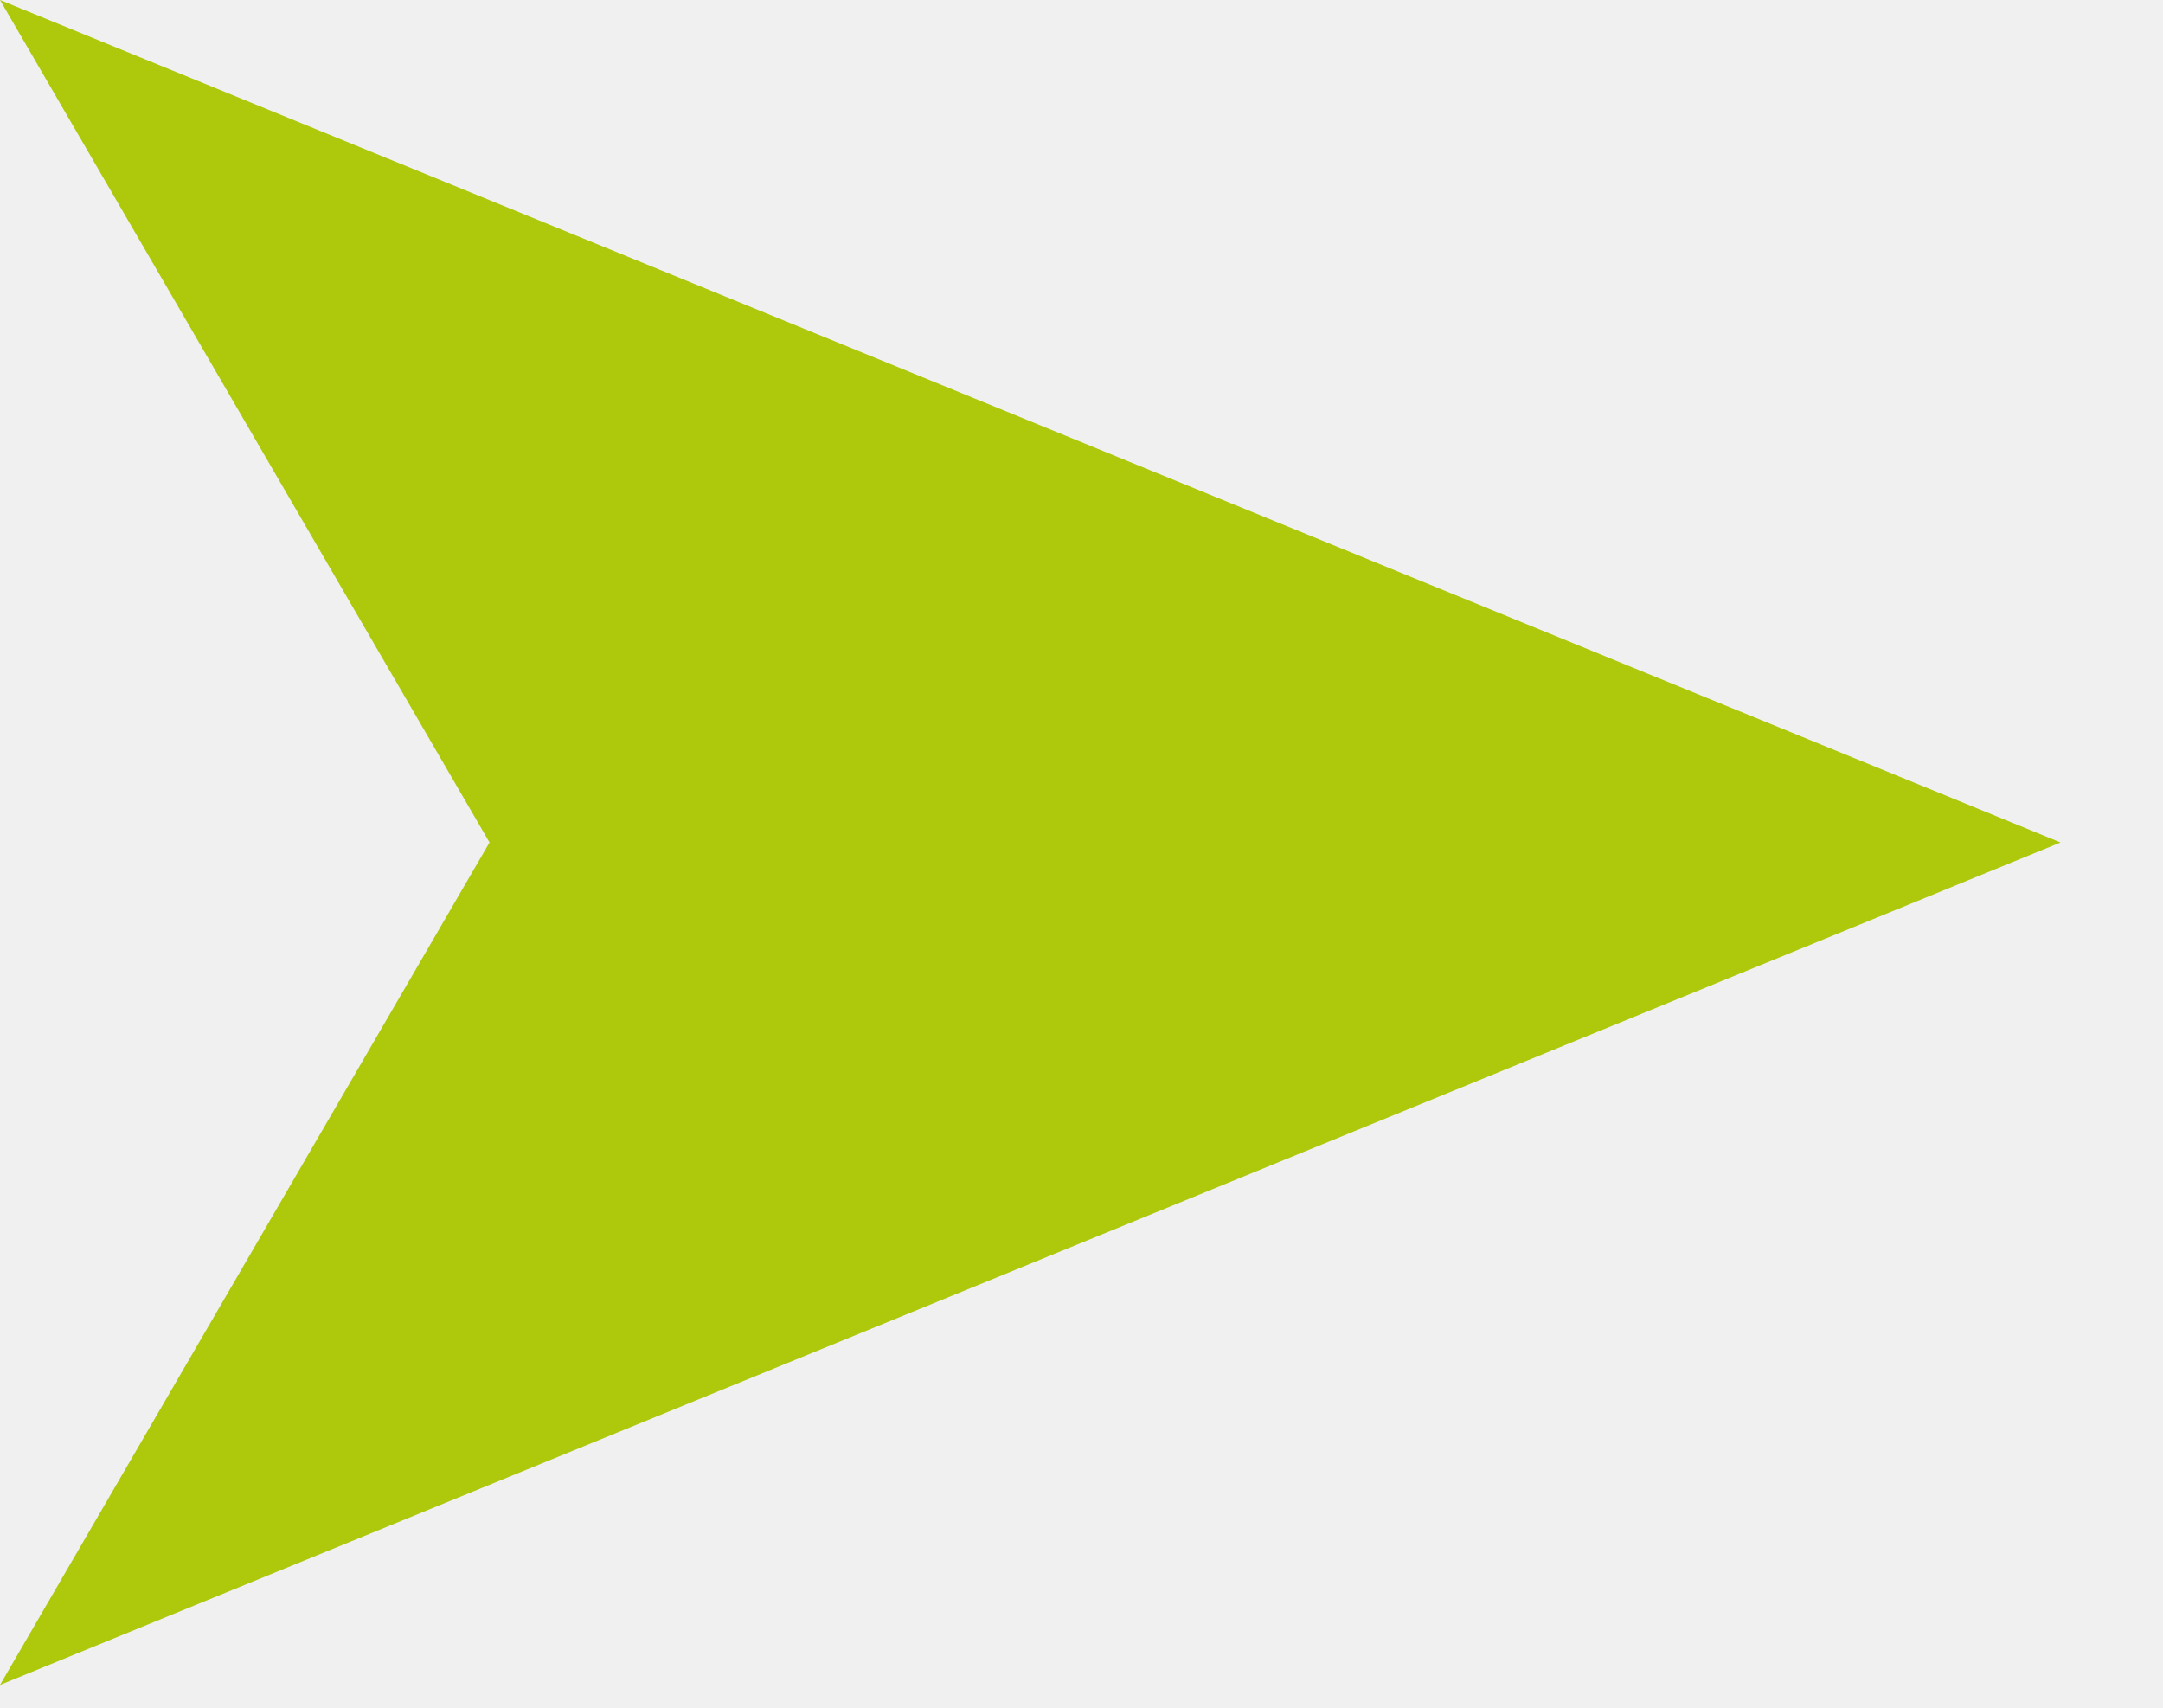
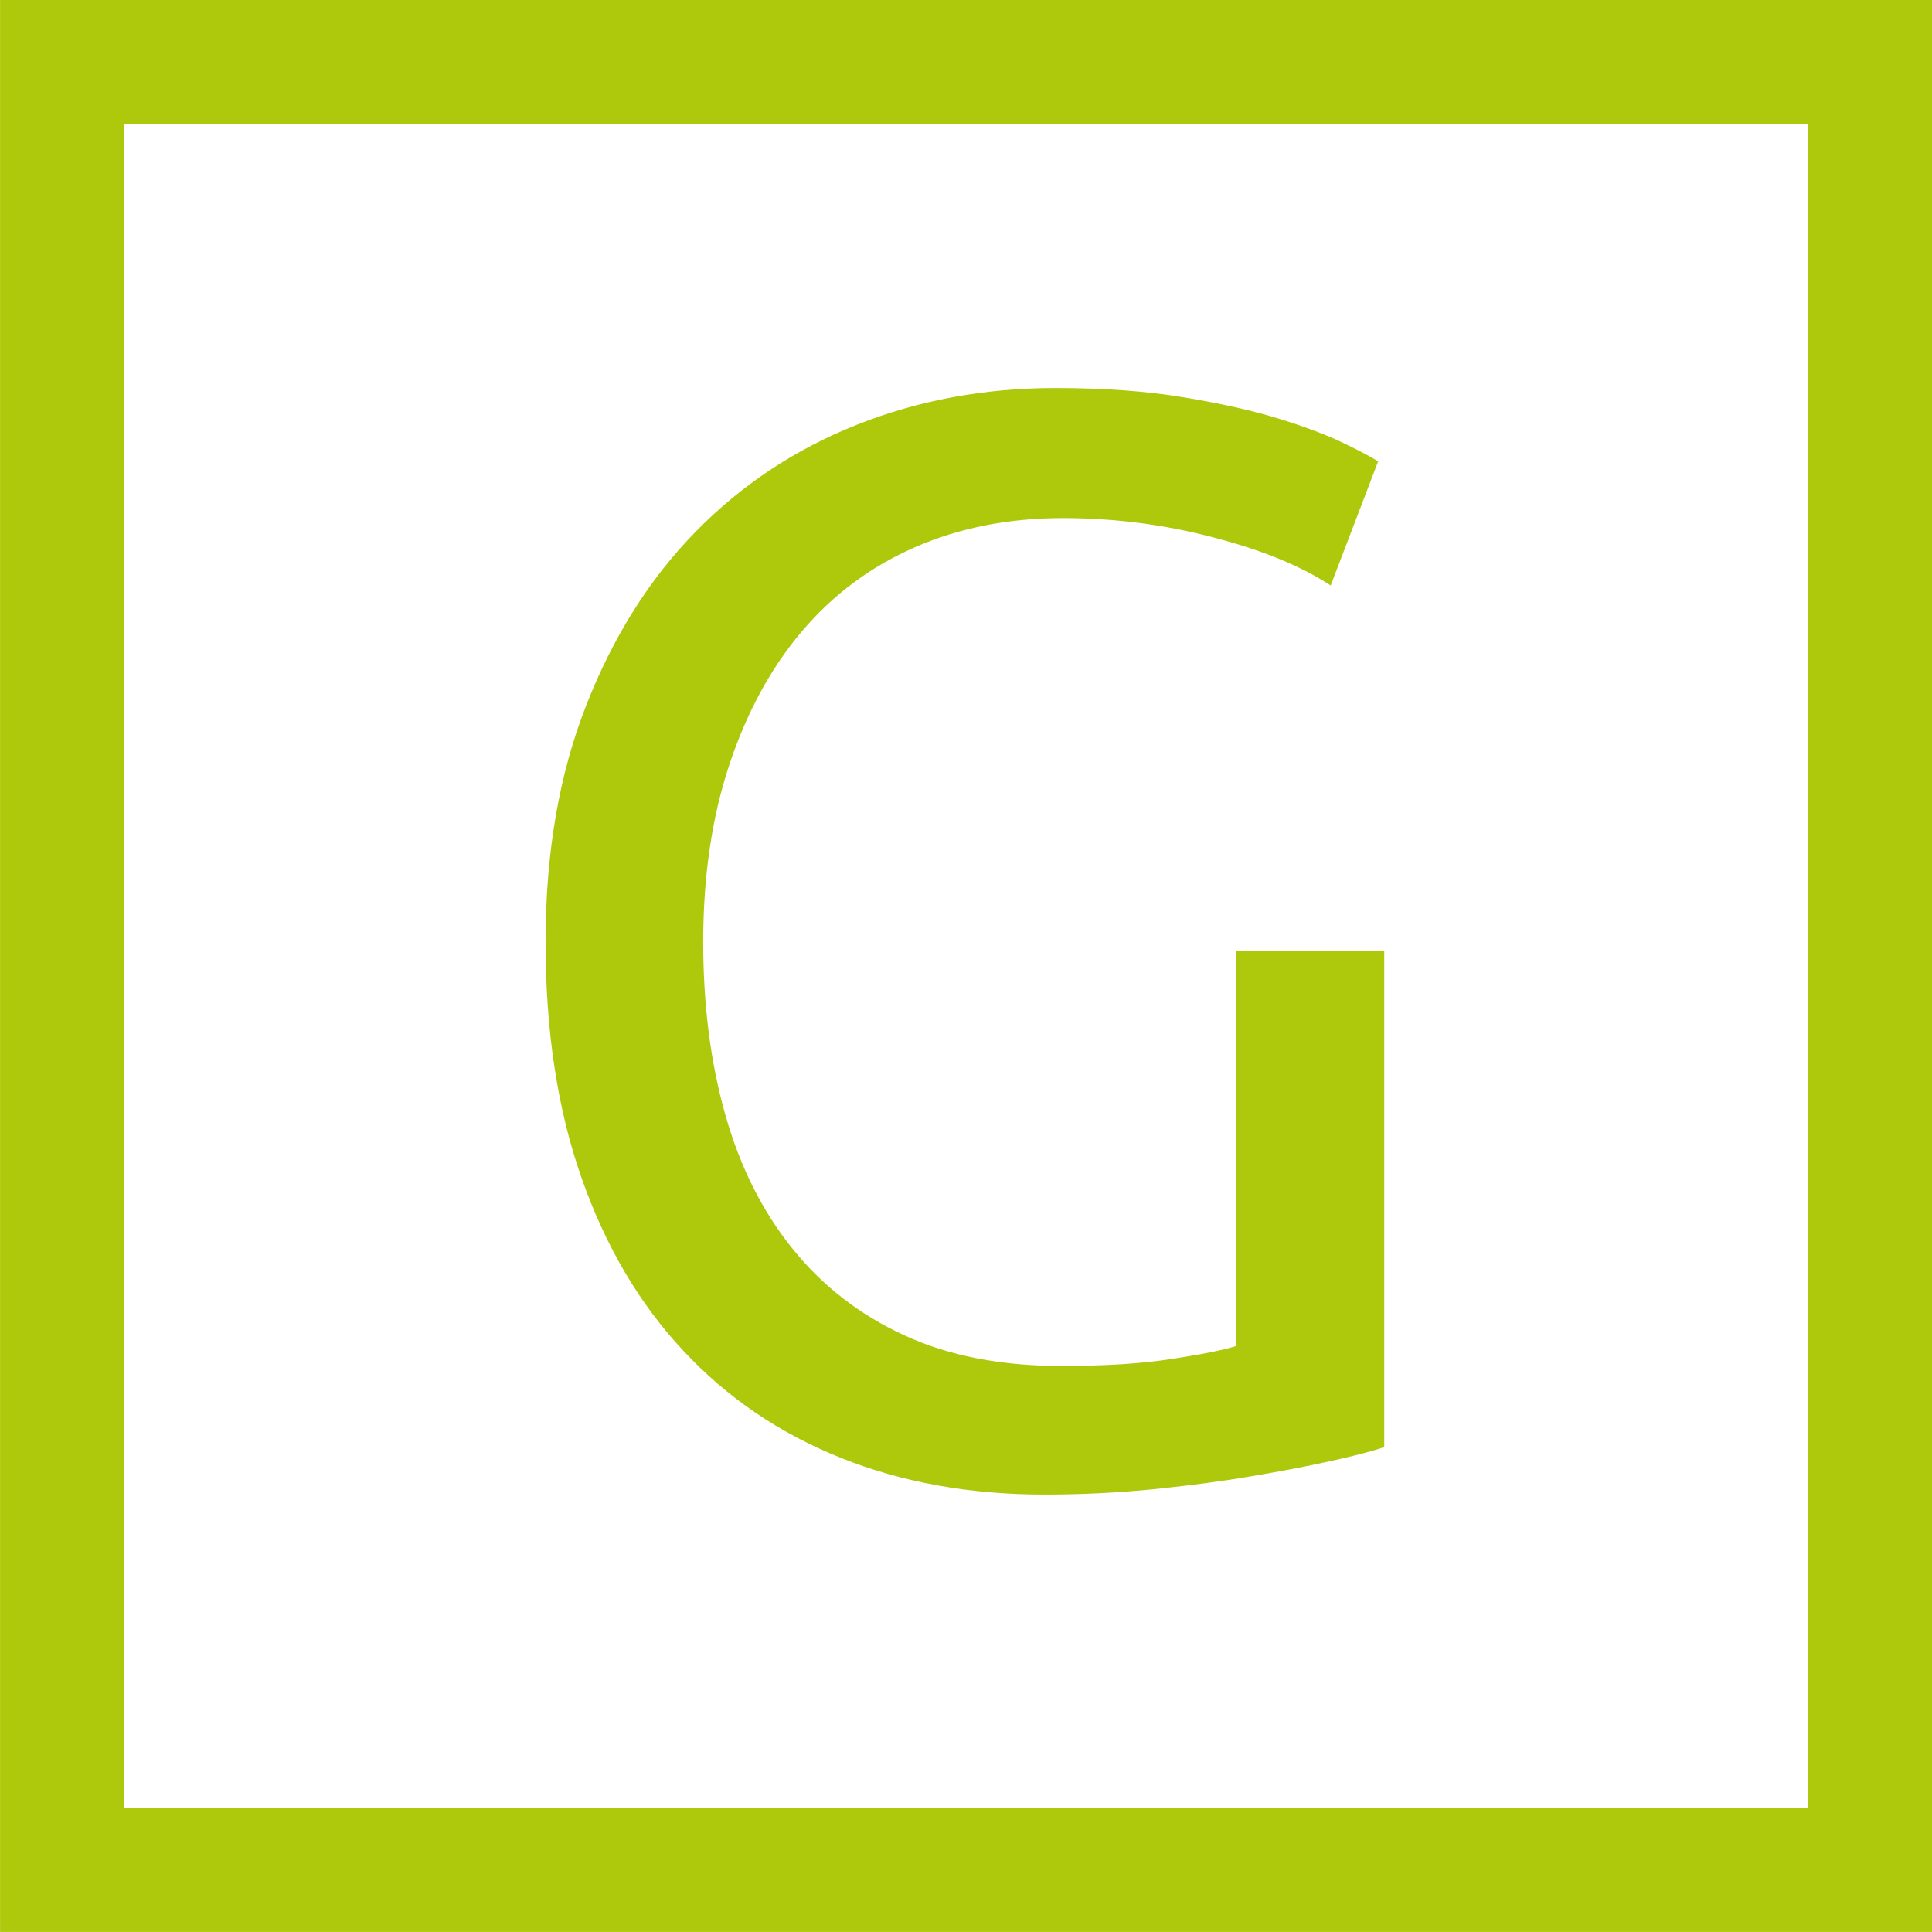
- <svg xmlns="http://www.w3.org/2000/svg" version="1.2" baseProfile="tiny-ps" viewBox="0 0 19 15" width="19" height="15">
-   <style>
- 		tspan { white-space:pre }
- 		.shp0 { fill: #aec90b } 
- 	</style>
-   <path id="Layer" class="shp0" d="M18.1 7.4L0 14.8L4.3 7.4L0 0L18.1 7.4Z" />
+ <svg xmlns="http://www.w3.org/2000/svg" xmlns:xlink="http://www.w3.org/1999/xlink" version="1.1" id="Capa_1" x="0px" y="0px" viewBox="0 0 14.902 14.902" style="enable-background:new 0 0 14.902 14.902;" xml:space="preserve">
+   <style type="text/css">
+ 	.st0{fill:#FFFFFF;}
+ 	.st1{clip-path:url(#SVGID_2_);fill:none;stroke:#AEC90B;stroke-width:0.955;stroke-linecap:round;}
+ 	.st2{clip-path:url(#SVGID_2_);fill:#AEC90B;}
+ </style>
+   <rect x="0.478" y="0.477" class="st0" width="13.947" height="13.947" />
+   <g>
+     <defs>
+       <rect id="SVGID_1_" width="14.902" height="14.902" />
+     </defs>
+     <clipPath id="SVGID_2_">
+       <use xlink:href="#SVGID_1_" style="overflow:visible;" />
+     </clipPath>
+     <rect x="0.478" y="0.477" class="st1" width="13.947" height="13.947" />
+     <path class="st2" d="M9.532,10.383c-0.102,0.032-0.27,0.065-0.502,0.1c-0.232,0.036-0.513,0.053-0.844,0.053   c-0.464,0-0.868-0.078-1.21-0.236c-0.342-0.157-0.63-0.379-0.862-0.667C5.882,9.346,5.709,9.002,5.595,8.6   C5.481,8.199,5.424,7.754,5.424,7.266c0-0.503,0.066-0.958,0.2-1.363c0.134-0.405,0.321-0.75,0.561-1.033   c0.24-0.284,0.531-0.5,0.874-0.65c0.342-0.149,0.722-0.224,1.139-0.224c0.393,0,0.779,0.049,1.157,0.148   c0.378,0.098,0.681,0.222,0.909,0.372l0.366-0.957c-0.047-0.031-0.136-0.078-0.266-0.141s-0.297-0.126-0.501-0.189   C9.658,3.166,9.412,3.111,9.125,3.064C8.837,3.016,8.509,2.993,8.139,2.993c-0.543,0-1.053,0.094-1.529,0.283   C6.134,3.465,5.719,3.74,5.365,4.102C5.01,4.464,4.729,4.911,4.521,5.442c-0.209,0.532-0.313,1.14-0.313,1.824   c0,0.685,0.092,1.291,0.277,1.818c0.185,0.528,0.447,0.973,0.785,1.334c0.338,0.363,0.744,0.638,1.216,0.827   s0.996,0.283,1.57,0.283c0.284,0,0.563-0.014,0.839-0.041c0.275-0.028,0.529-0.061,0.761-0.101   c0.232-0.039,0.437-0.078,0.614-0.118c0.177-0.039,0.313-0.074,0.407-0.106V7.337H9.532V10.383z" />
+   </g>
</svg>
